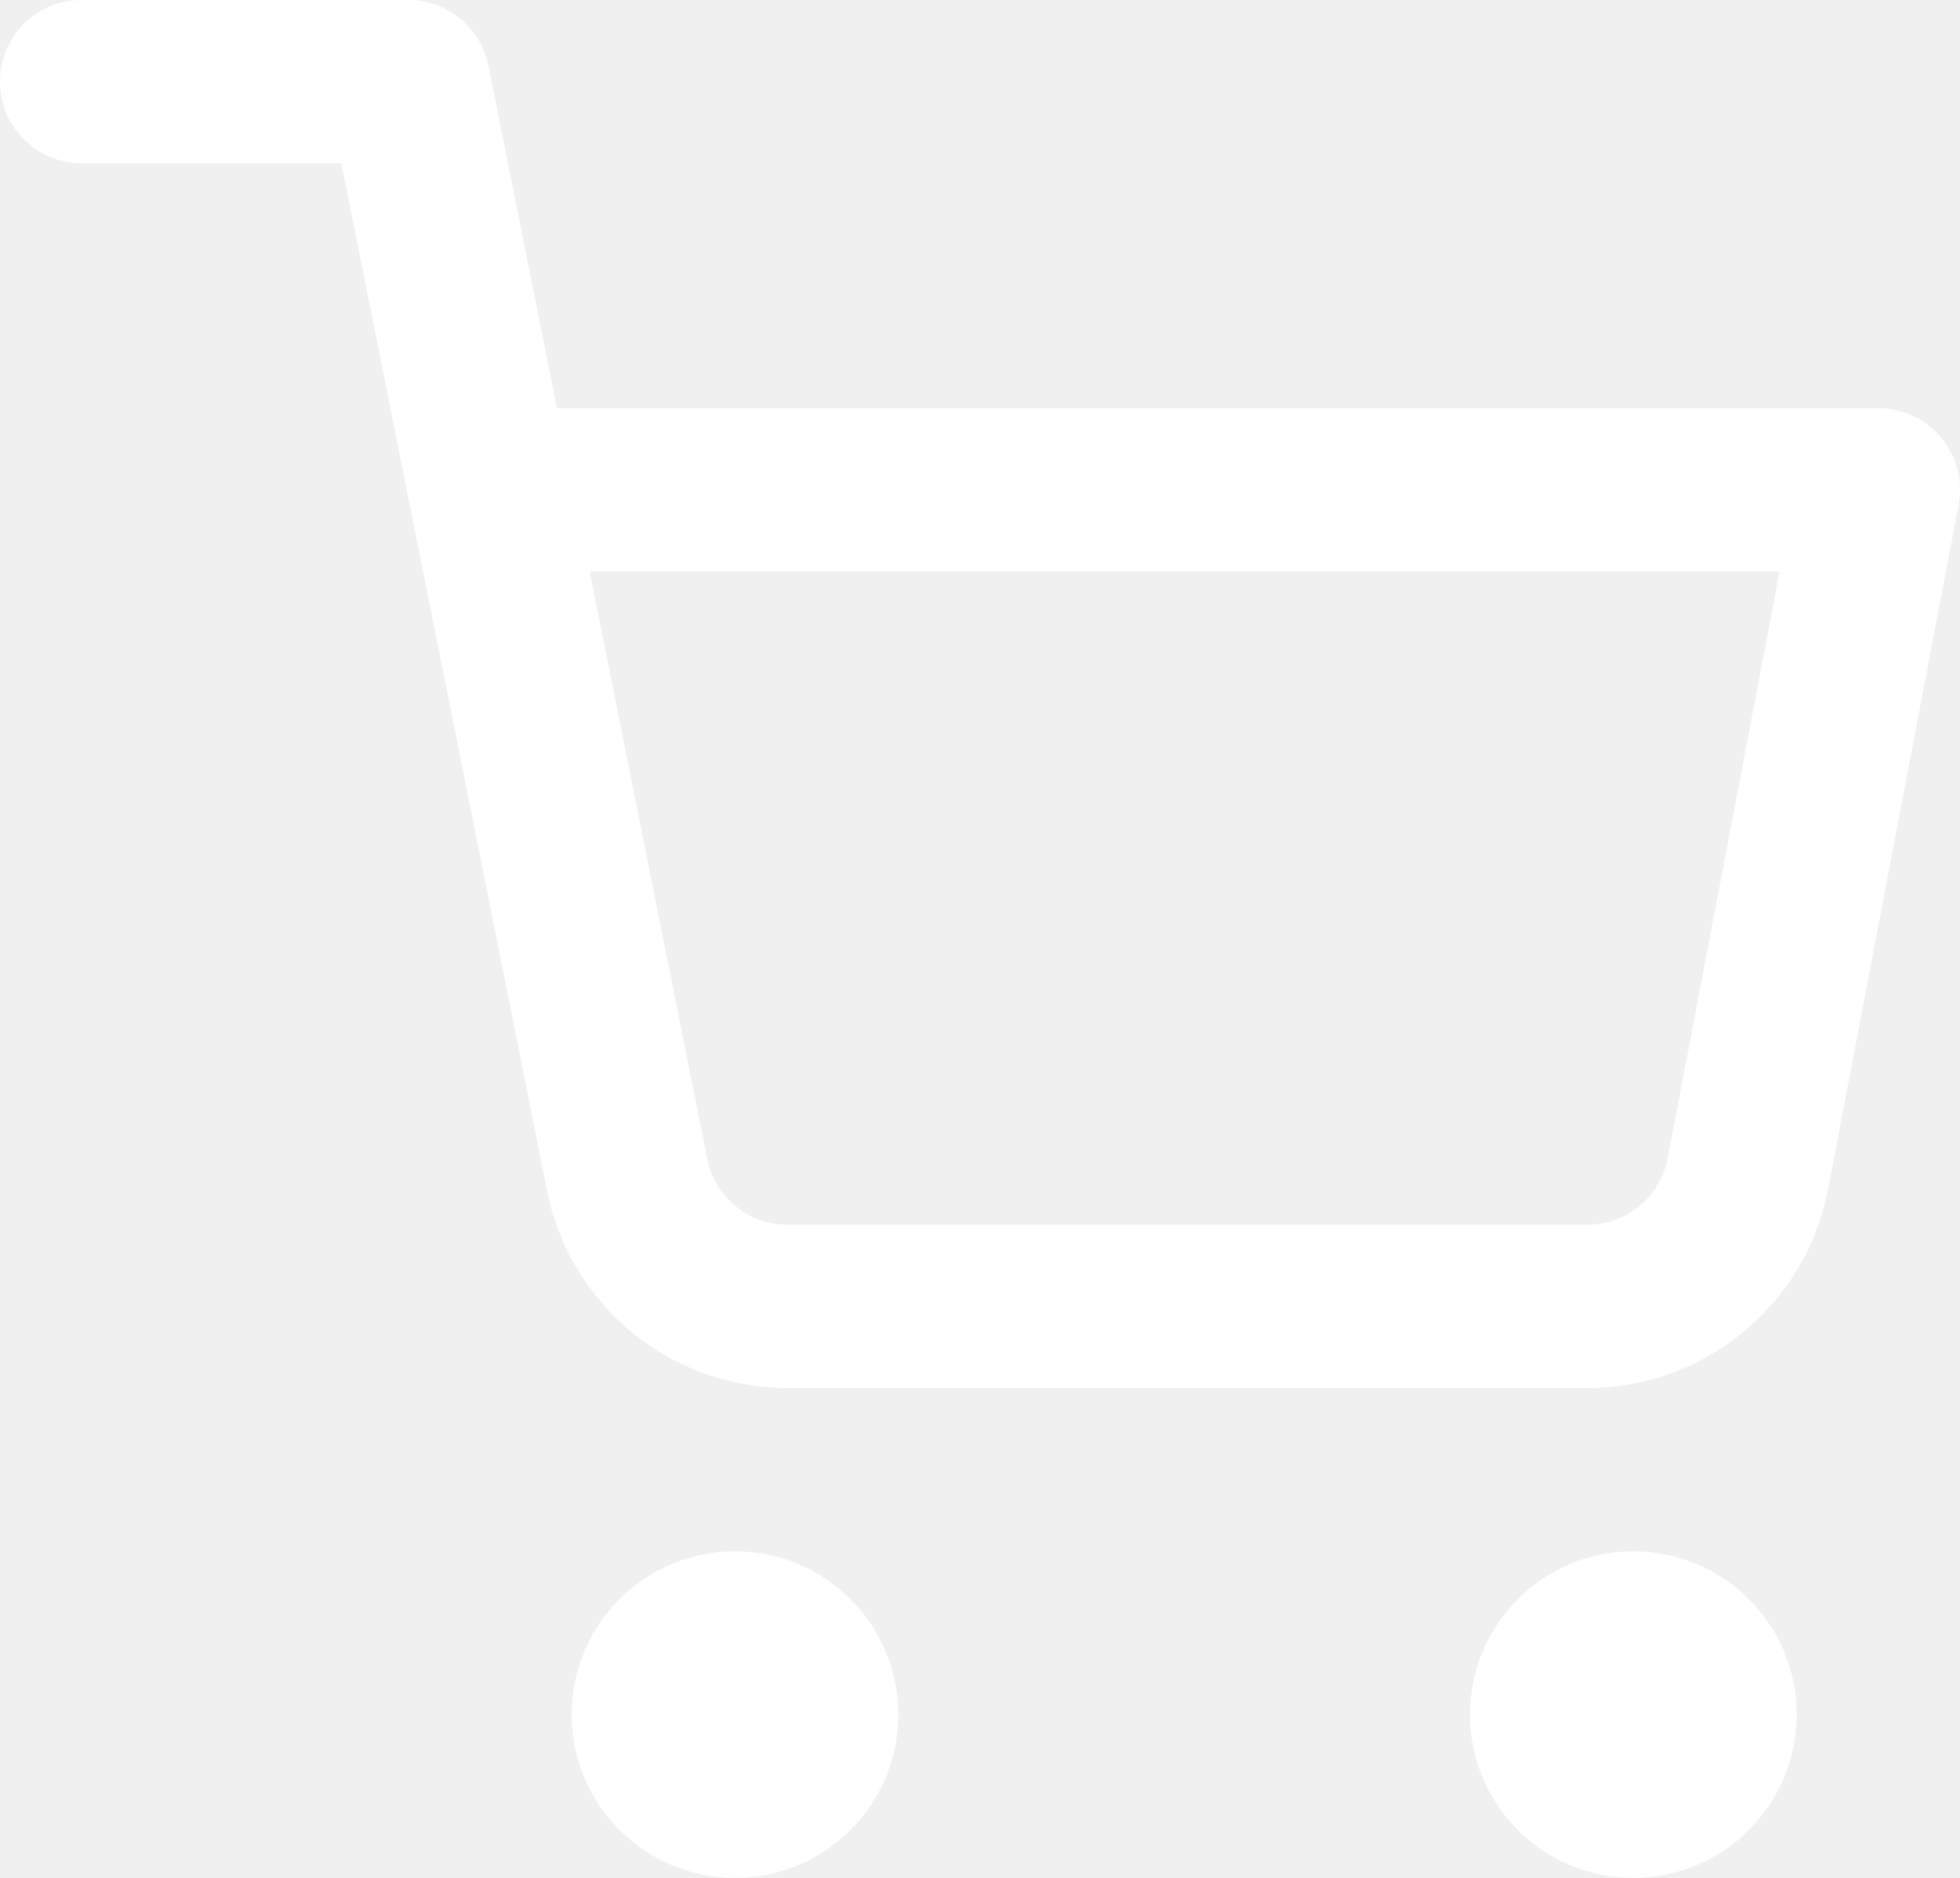
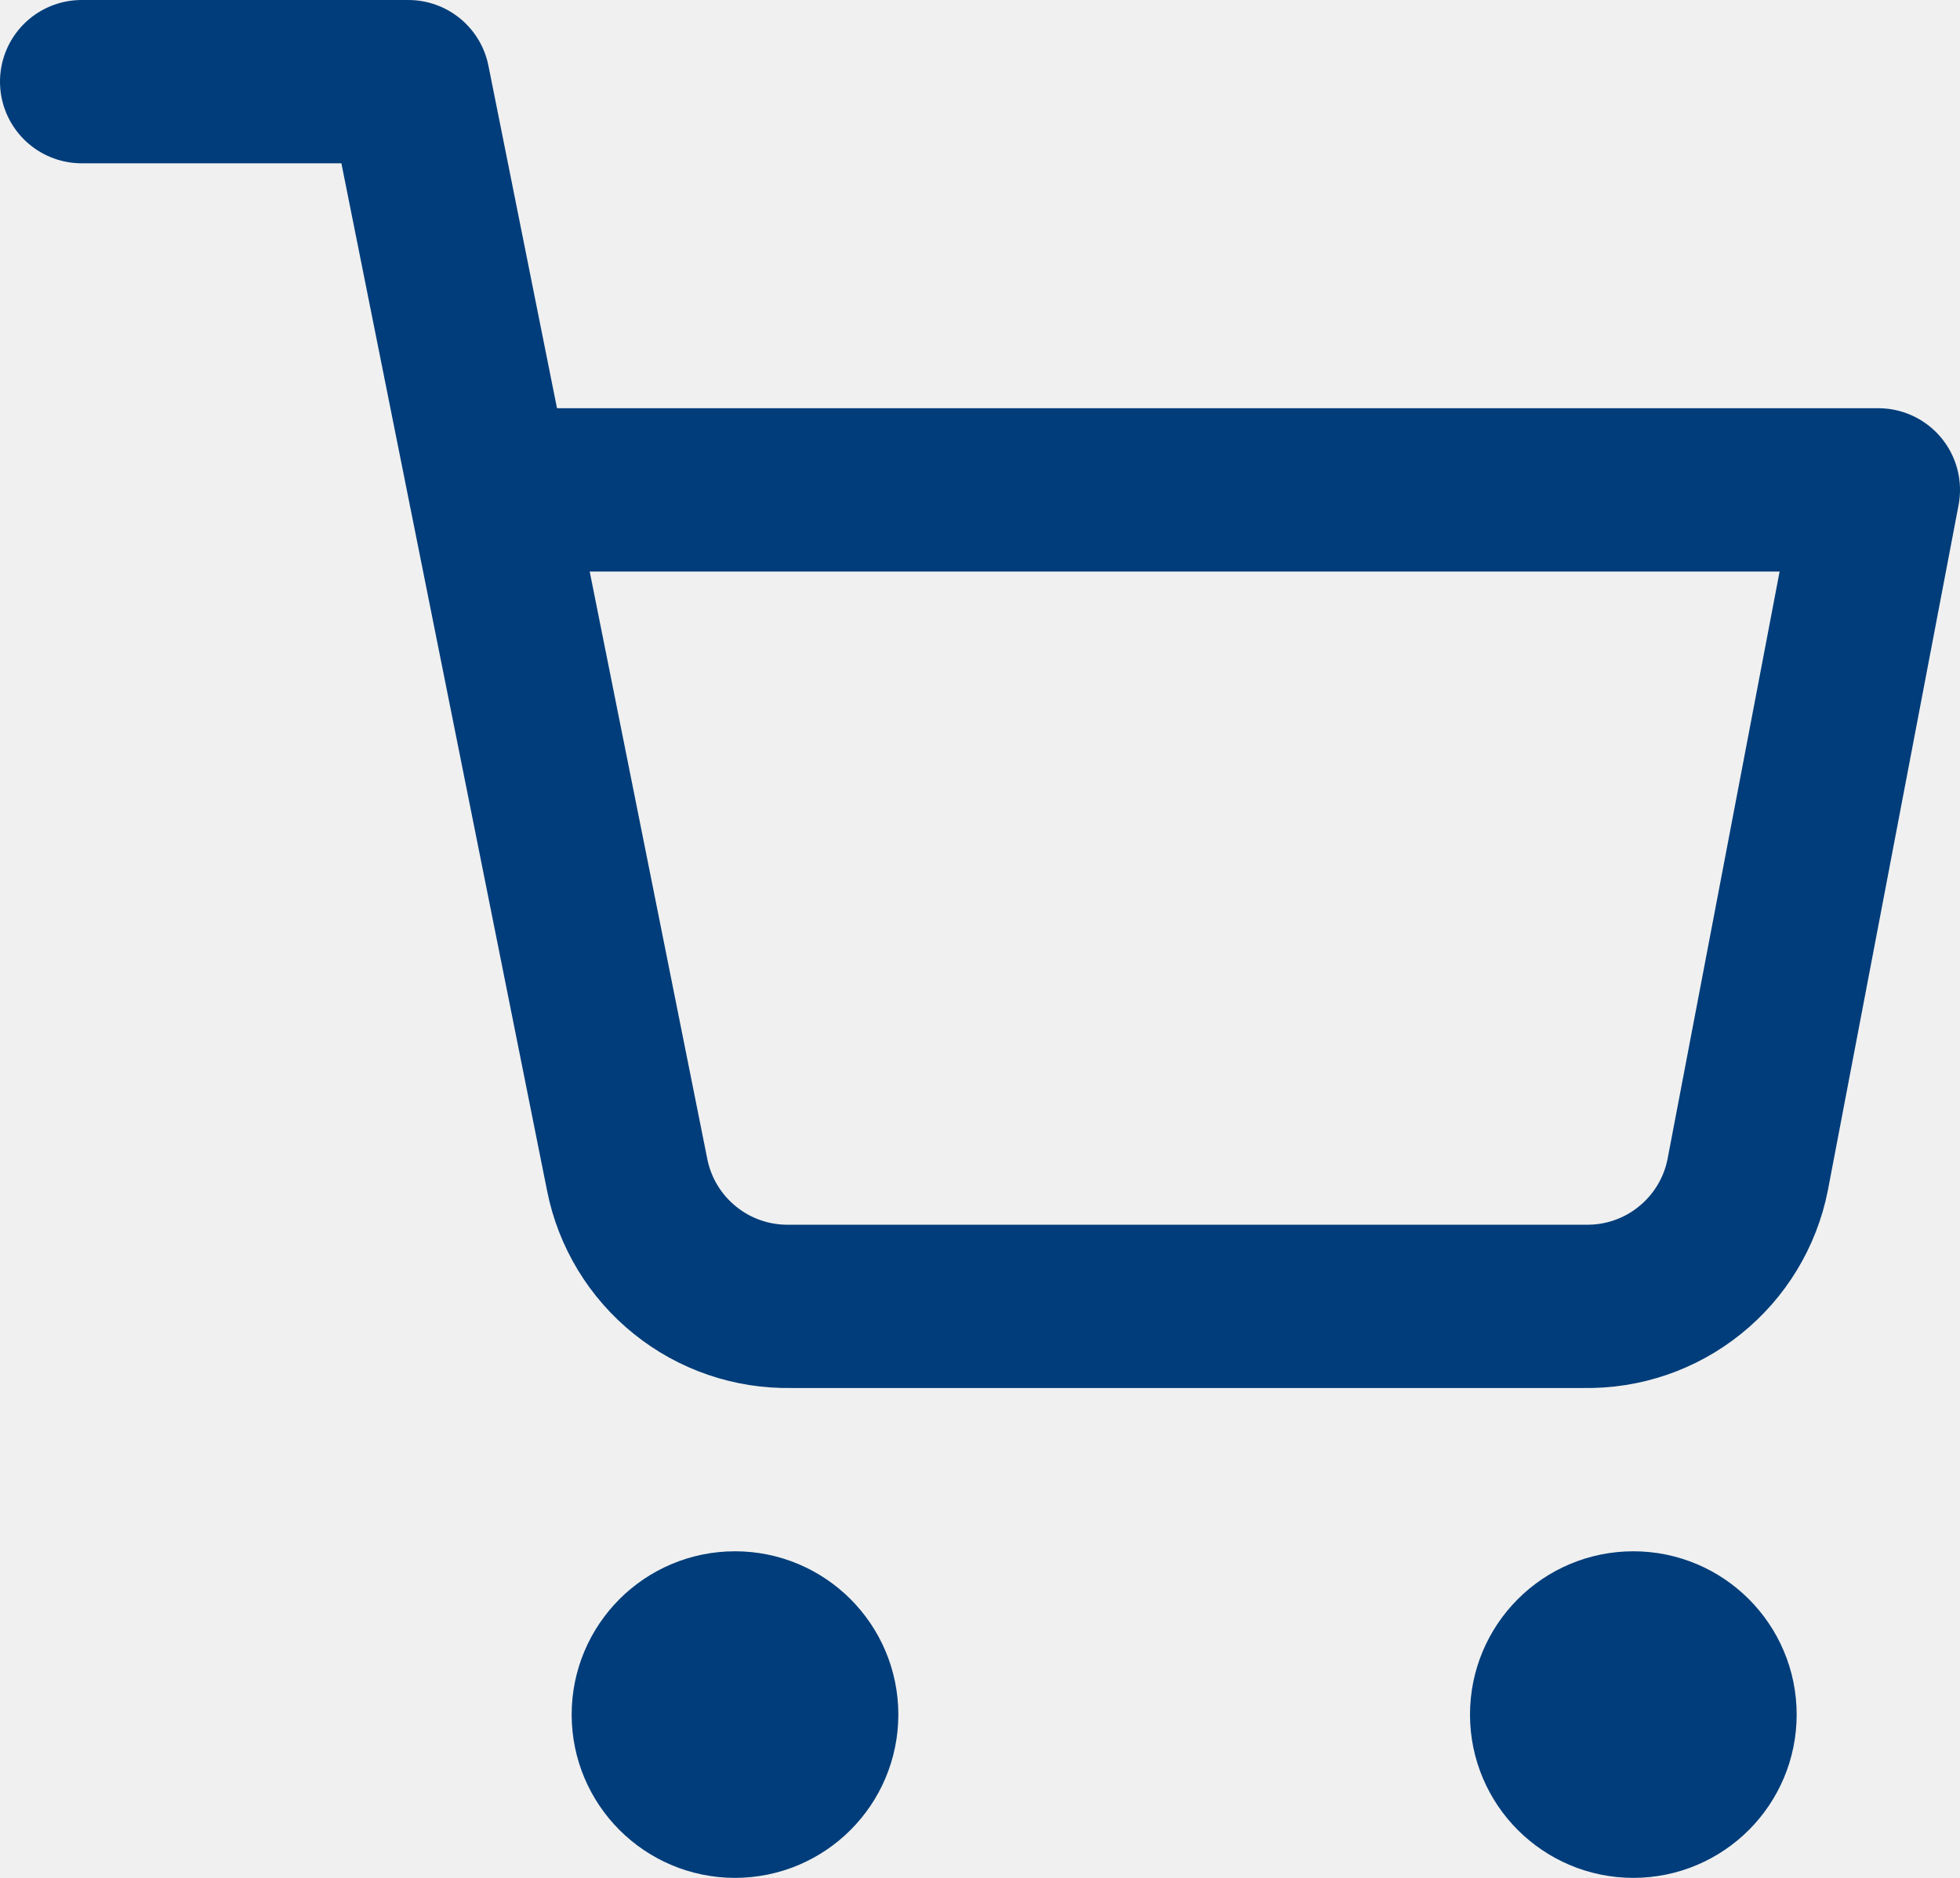
<svg xmlns="http://www.w3.org/2000/svg" width="24" height="23" viewBox="0 0 24 23" fill="none">
-   <path d="M20 22C20.552 22 21 21.552 21 21C21 20.448 20.552 20 20 20C19.448 20 19 20.448 19 21C19 21.552 19.448 22 20 22Z" stroke="white" stroke-width="2" stroke-linecap="round" stroke-linejoin="round" />
-   <path d="M9 22C9.552 22 10 21.552 10 21C10 20.448 9.552 20 9 20C8.448 20 8 20.448 8 21C8 21.552 8.448 22 9 22Z" stroke="white" stroke-width="2" stroke-linecap="round" stroke-linejoin="round" />
-   <path d="M1 1H5L7.68 14.39C7.771 14.85 8.022 15.264 8.388 15.558C8.753 15.853 9.211 16.009 9.68 16H19.4C19.869 16.009 20.327 15.853 20.692 15.558C21.058 15.264 21.309 14.85 21.4 14.39L23 6H6" stroke="white" stroke-width="2" stroke-linecap="round" stroke-linejoin="round" />
+   <path d="M20 22C20.552 22 21 21.552 21 21C21 20.448 20.552 20 20 20C19.448 20 19 20.448 19 21C19 21.552 19.448 22 20 22Z" stroke="#003d7a" stroke-width="2" stroke-linecap="round" stroke-linejoin="round" />
+   <path d="M9 22C9.552 22 10 21.552 10 21C10 20.448 9.552 20 9 20C8.448 20 8 20.448 8 21C8 21.552 8.448 22 9 22Z" stroke="#003d7a" stroke-width="2" stroke-linecap="round" stroke-linejoin="round" />
+   <path d="M1 1H5L7.68 14.39C7.771 14.85 8.022 15.264 8.388 15.558C8.753 15.853 9.211 16.009 9.68 16H19.4C19.869 16.009 20.327 15.853 20.692 15.558C21.058 15.264 21.309 14.85 21.4 14.39L23 6H6" stroke="#003d7a" stroke-width="2" stroke-linecap="round" stroke-linejoin="round" />
</svg>
